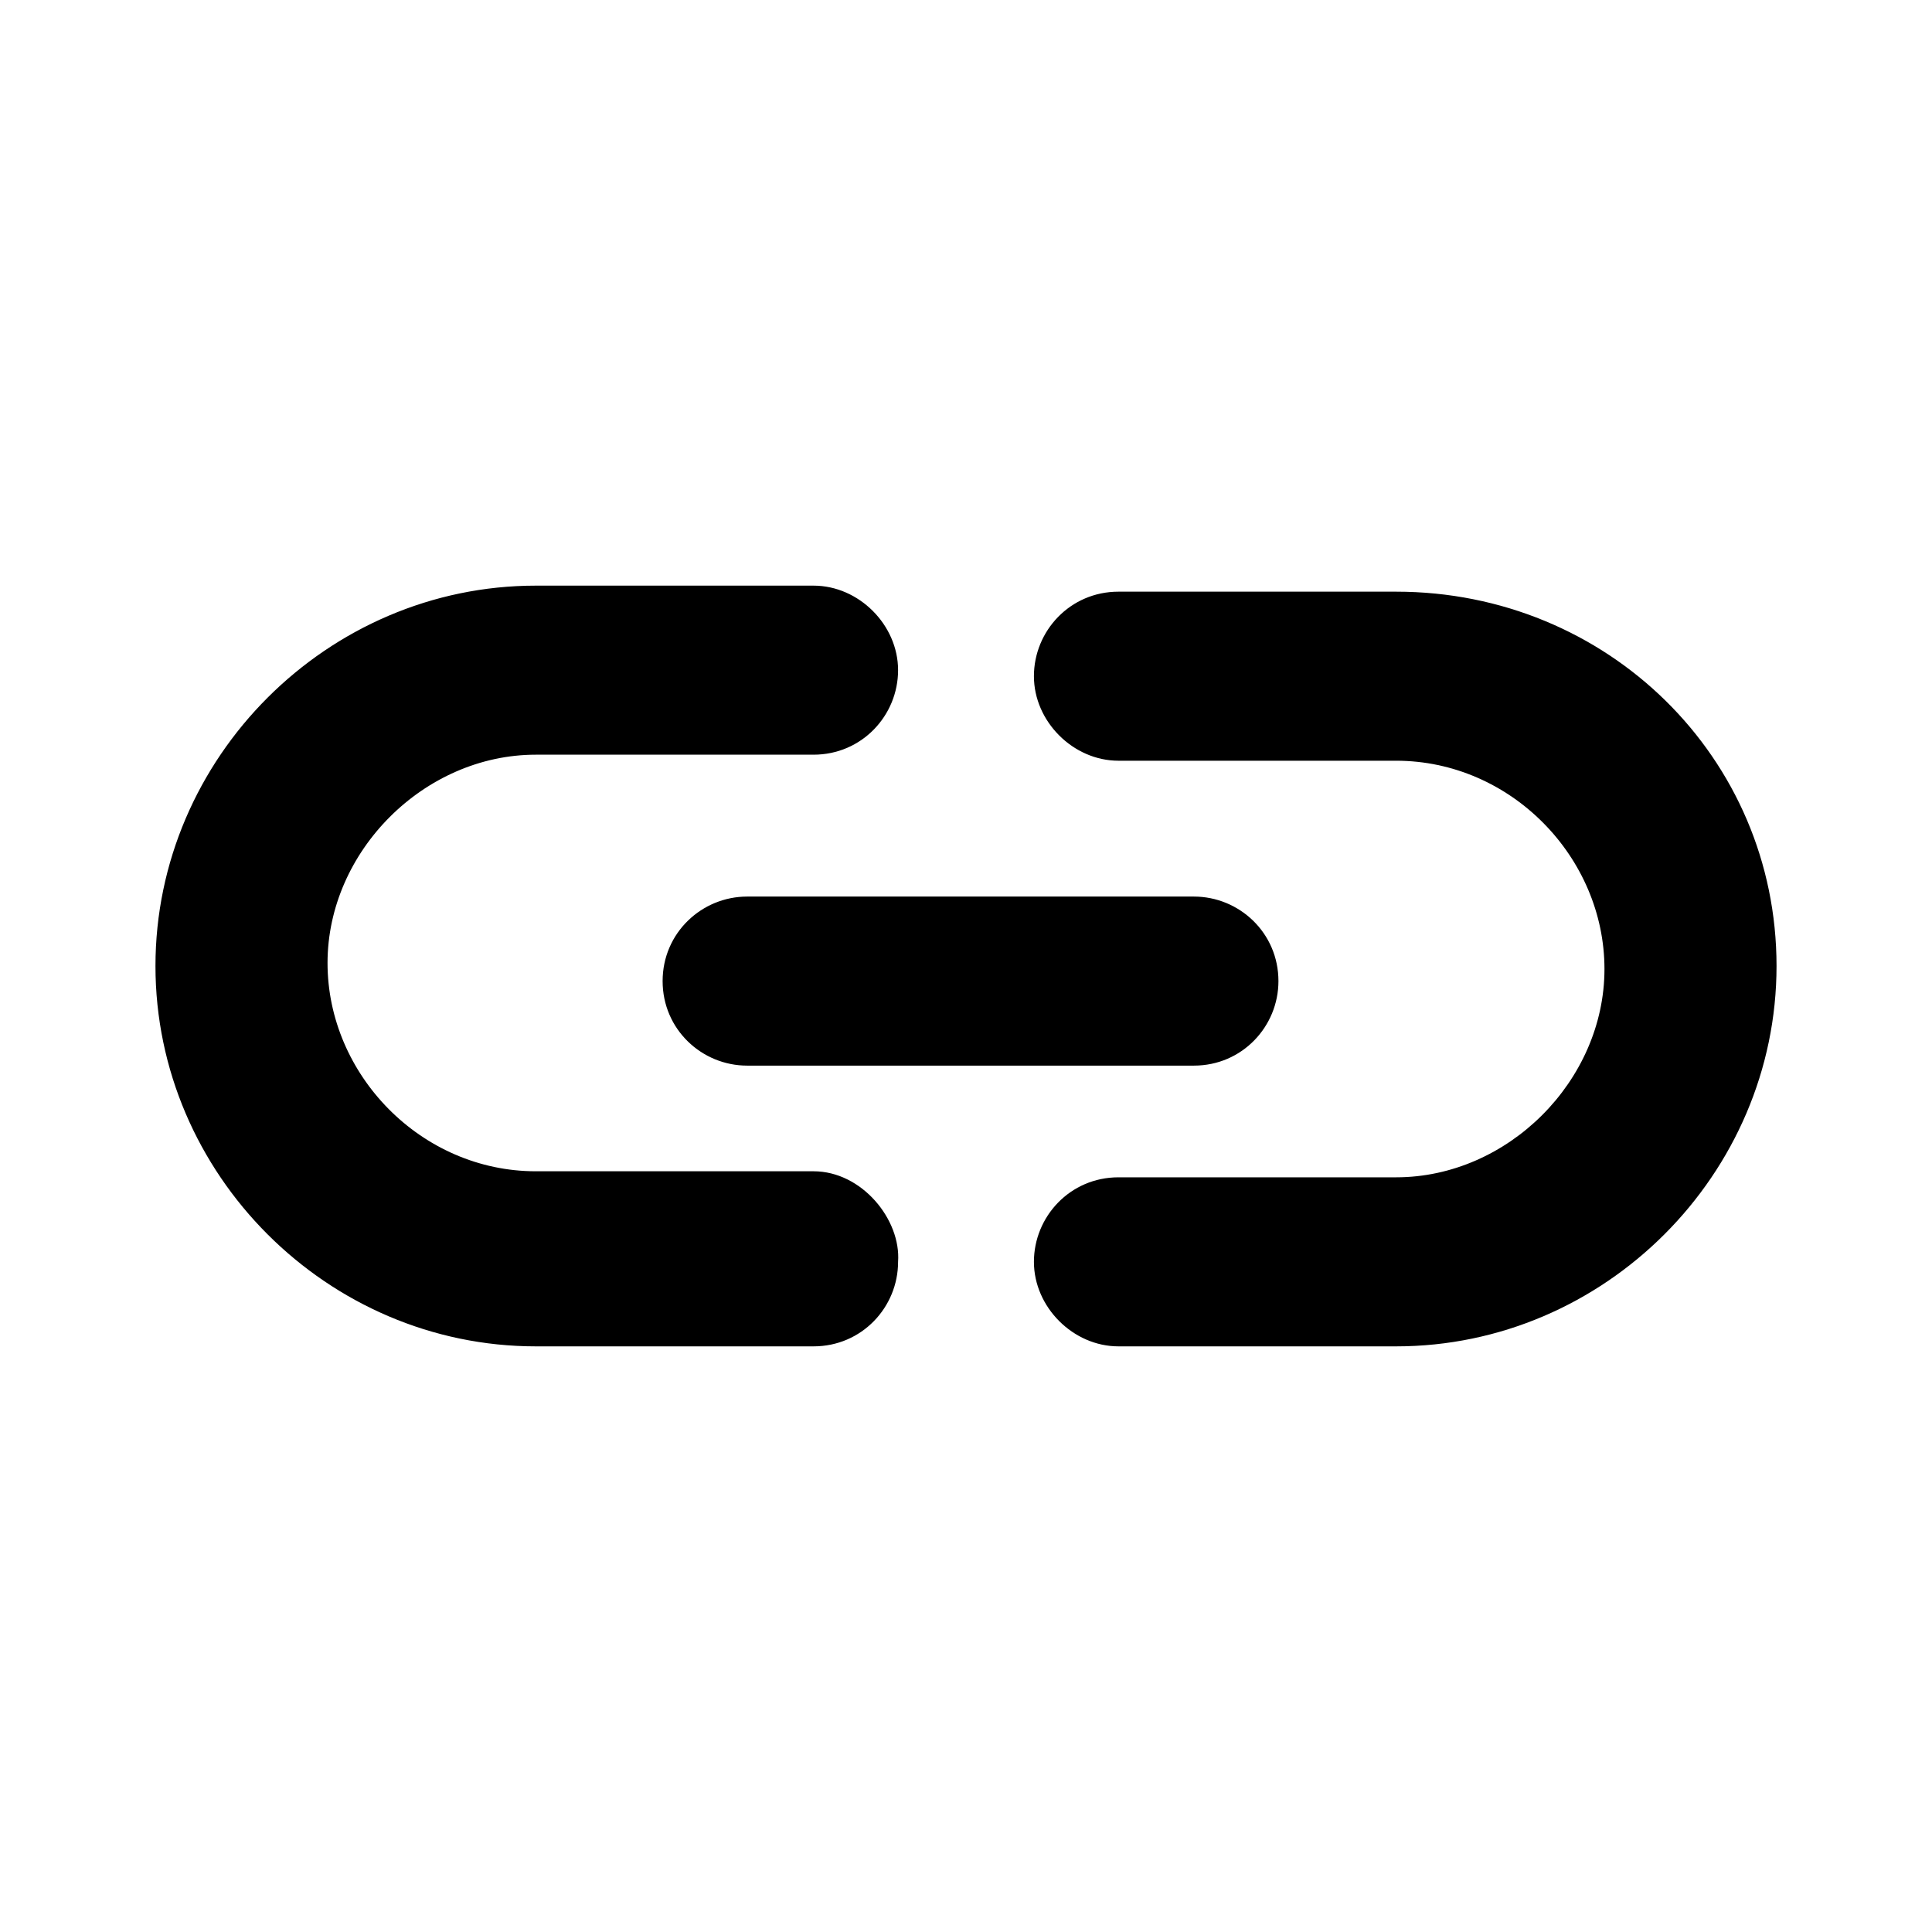
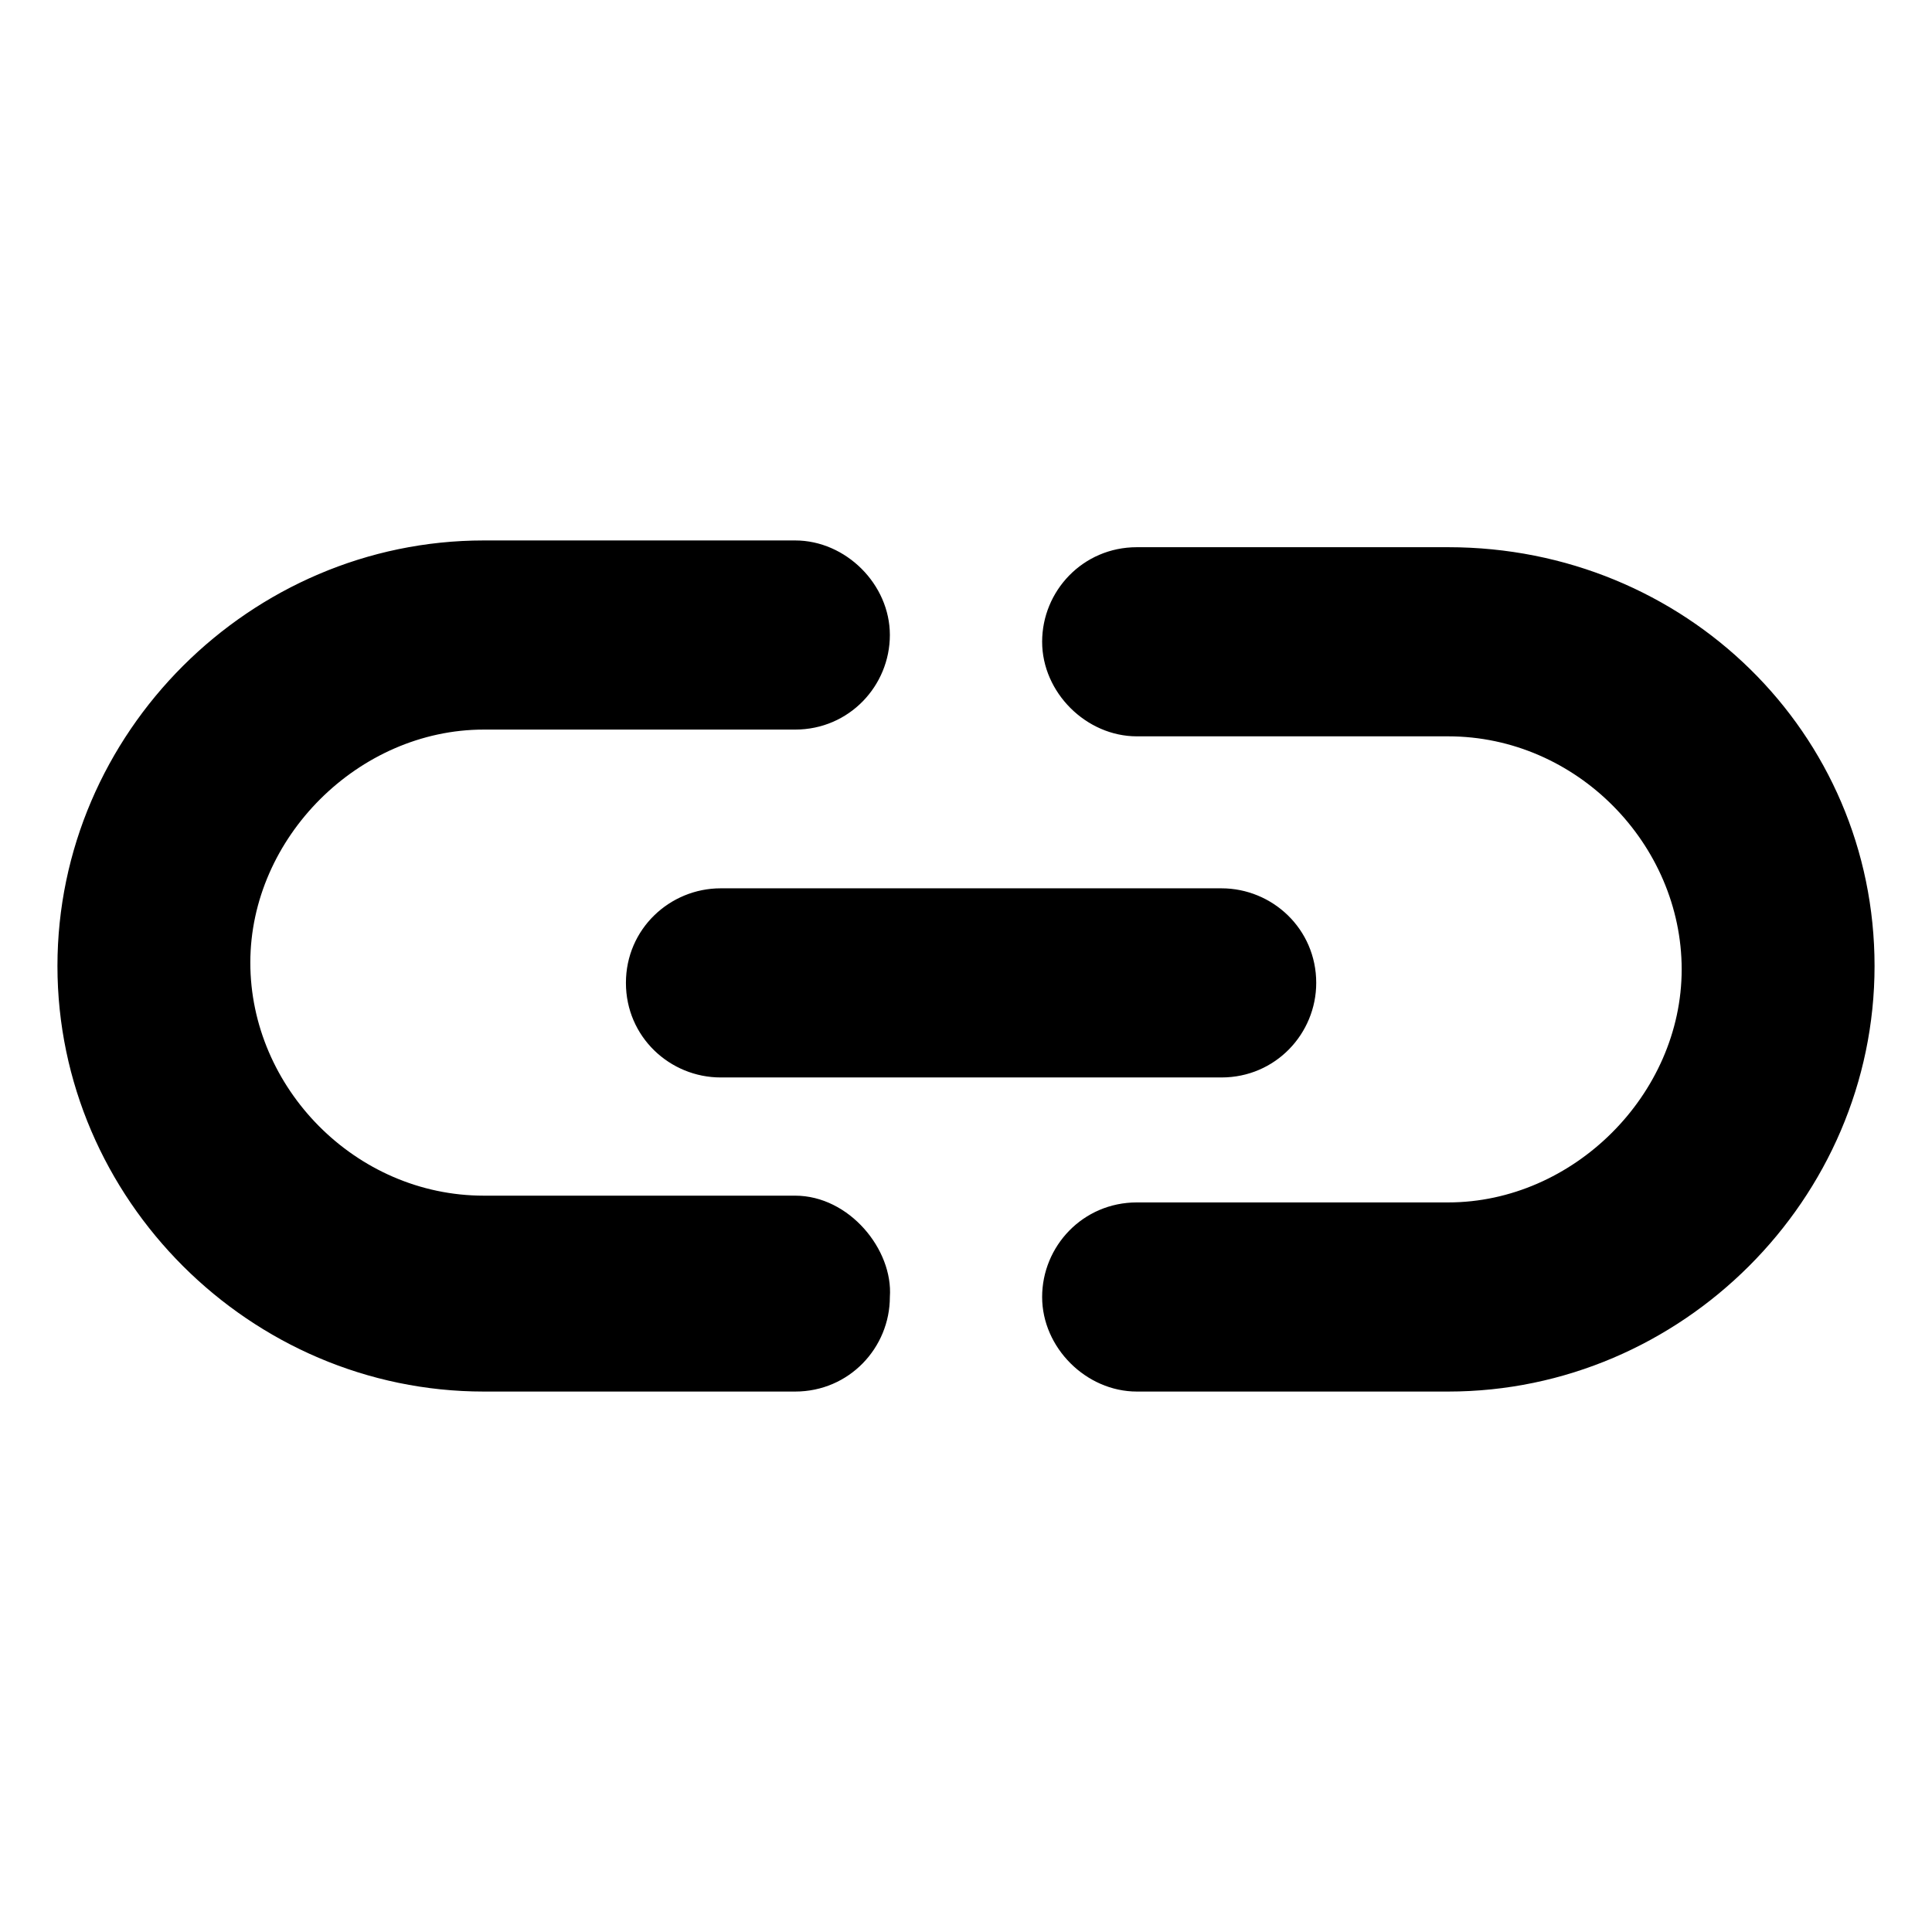
- <svg xmlns="http://www.w3.org/2000/svg" version="1.1" id="레이어_1" x="0px" y="0px" viewBox="0 0 512 512" style="enable-background:new 0 0 512 512;" xml:space="preserve">
-   <g>
-     <g>
-       <path d="M370,156.8h-73.6c-12.8,0-22.4,10.4-22.4,22.4s10.4,22.4,22.4,22.4H370c30.4,0,55.2,25.6,55.2,55.2S399.6,312,370,312    h-73.6c-12.8,0-22.4,10.4-22.4,22.4s10.4,22.4,22.4,22.4H370c55.2,0,100.8-45.6,100.8-100.8S426,156.8,370,156.8z M215.6,310.4    H142c-30.4,0-55.2-25.6-55.2-55.2S112.4,200,142,200h73.6c12.8,0,22.4-10.4,22.4-22.4s-10.4-22.4-22.4-22.4H142    c-55.2,0-100.8,45.6-100.8,100.8S86.8,356.8,142,356.8h73.6c12.8,0,22.4-10.4,22.4-22.4C238.8,323.2,228.4,310.4,215.6,310.4z     M175.6,260c0,12.8,10.4,22.4,22.4,22.4h118.4c12.8,0,22.4-10.4,22.4-22.4c0-12.8-10.4-22.4-22.4-22.4H198    C186,237.6,175.6,247.2,175.6,260z" />
+ <svg xmlns="http://www.w3.org/2000/svg" width="1024px" height="1024px" viewBox="0 0 1024 1024" version="1.1">
+   <defs />
+   <g id="Page-1" stroke="none" stroke-width="1" fill="none" fill-rule="evenodd">
+     <g id="Artboard-1" fill="#000000">
+       <g id="link" transform="translate(30, 286)">
+         <path d="M737.572,4.028 L572.571,4.028 C543.875,4.028 522.353,27.299 522.353,54.15 C522.353,81.002 545.669,104.273 572.571,104.273 L737.572,104.273 C805.725,104.273 861.323,161.556 861.323,227.79 C861.323,294.024 803.931,351.307 737.572,351.307 L572.571,351.307 C543.875,351.307 522.353,374.578 522.353,401.43 C522.353,428.281 545.669,451.552 572.571,451.552 L737.572,451.552 C861.323,451.552 963.552,349.517 963.552,226 C963.552,102.483 863.116,4.028 737.572,4.028 L737.572,4.028 Z M391.429,347.727 L226.428,347.727 C158.275,347.727 102.677,290.444 102.677,224.21 C102.677,157.976 160.069,100.693 226.428,100.693 L391.429,100.693 C420.125,100.693 441.647,77.422 441.647,50.57 C441.647,23.719 418.331,0.448 391.429,0.448 L226.428,0.448 C102.677,0.448 0.448,102.483 0.448,226 C0.448,349.517 102.677,451.552 226.428,451.552 L391.429,451.552 C420.125,451.552 441.647,428.281 441.647,401.43 C443.44,376.368 420.125,347.727 391.429,347.727 L391.429,347.727 Z M301.754,234.95 C301.754,263.592 325.07,285.073 351.972,285.073 L617.408,285.073 C646.104,285.073 667.626,261.802 667.626,234.95 C667.626,206.309 644.311,184.828 617.408,184.828 L351.972,184.828 C325.07,184.828 301.754,206.309 301.754,234.95 L301.754,234.95 Z" id="Shape" />
+       </g>
    </g>
  </g>
</svg>
